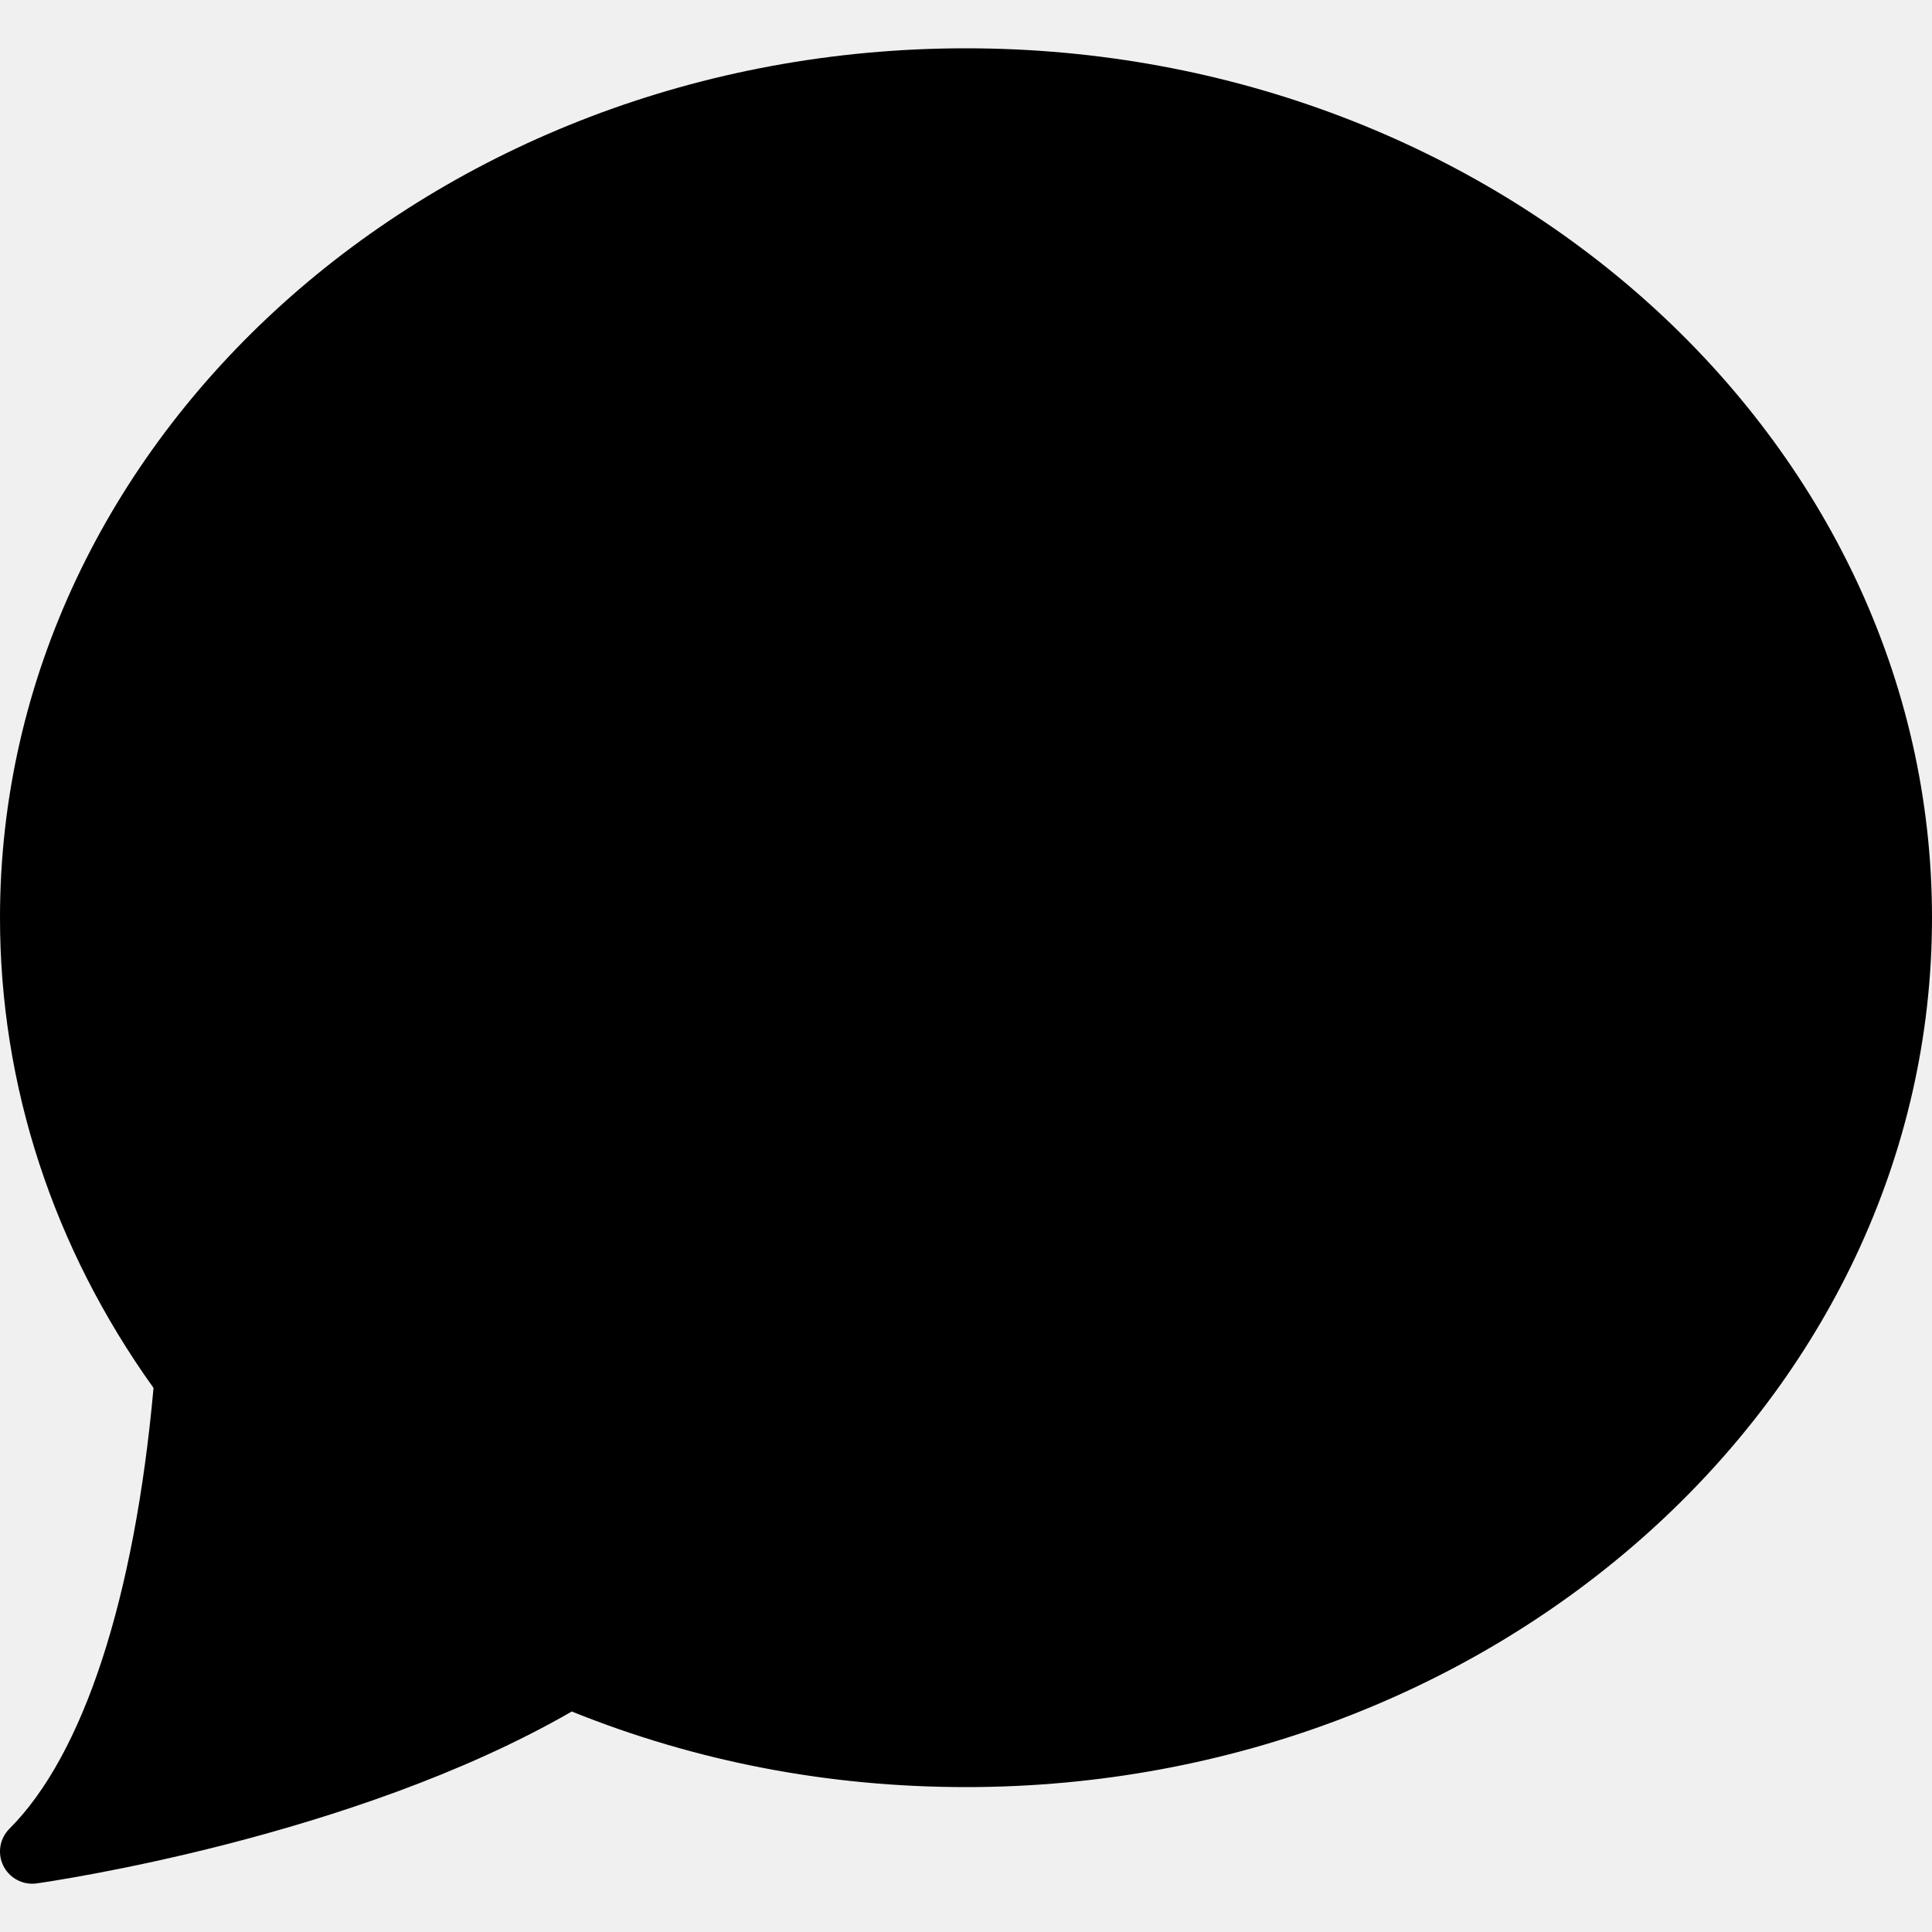
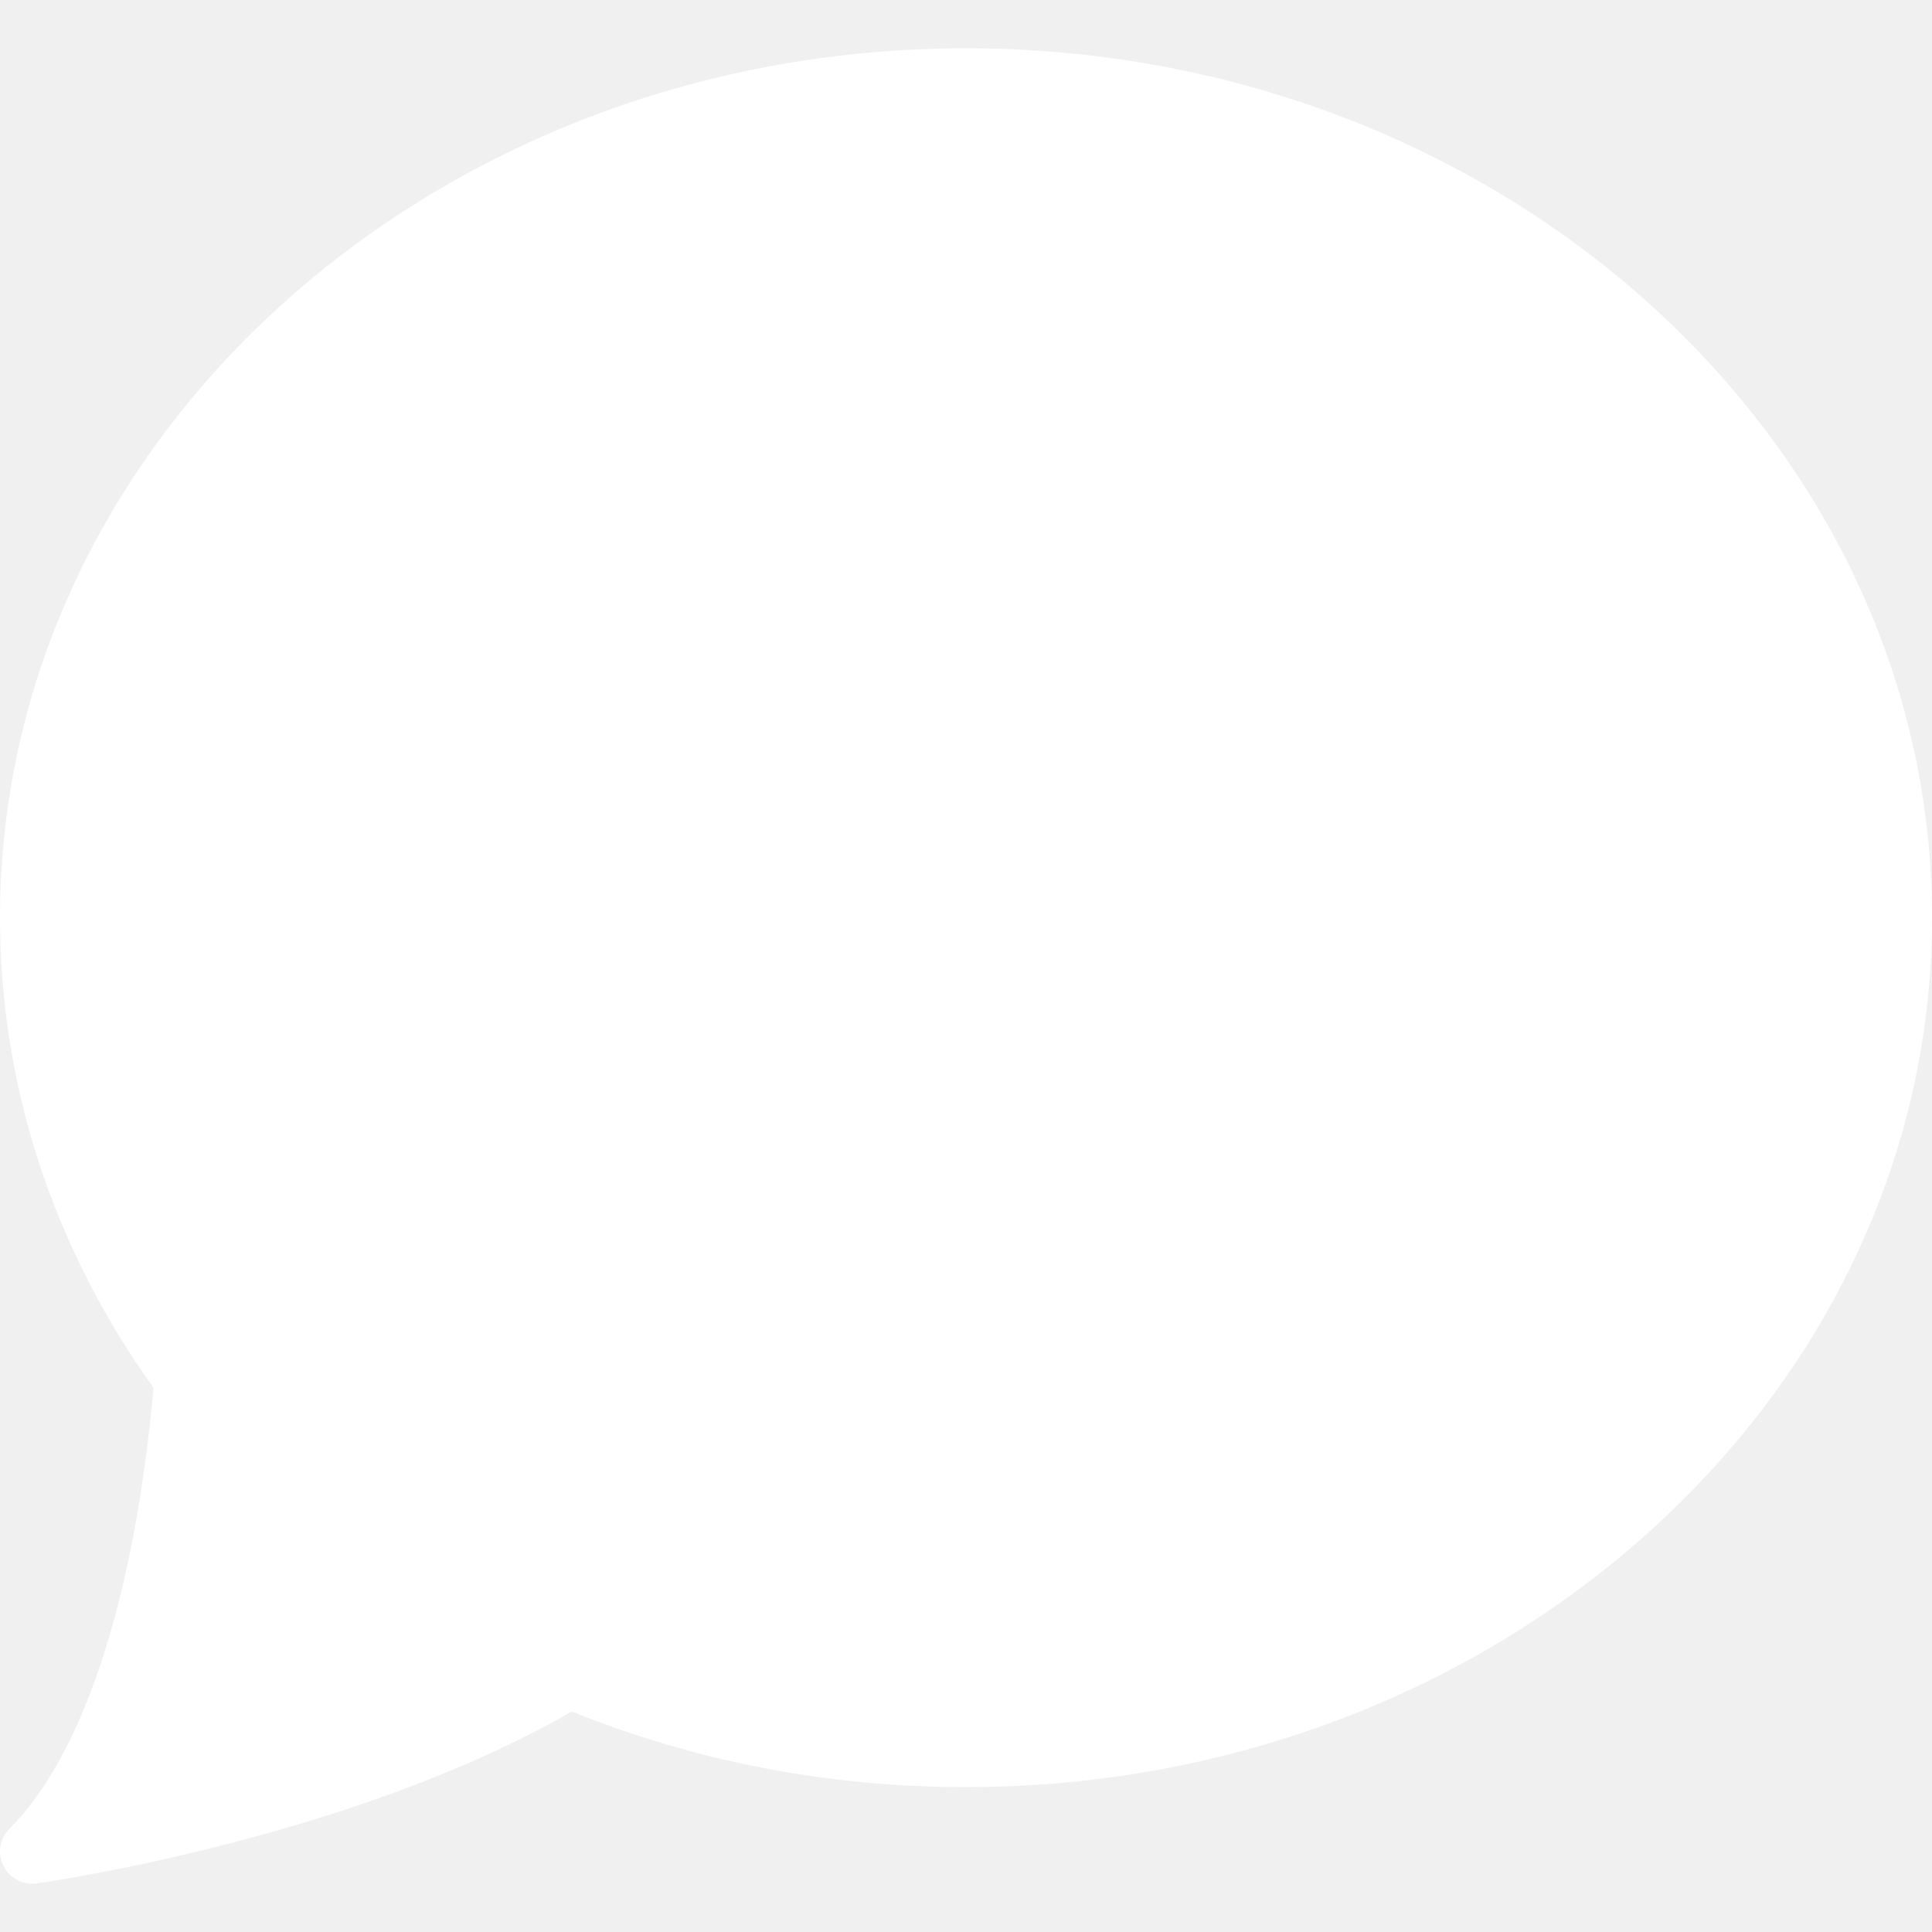
- <svg xmlns="http://www.w3.org/2000/svg" fill="#000000" height="800px" width="800px" version="1.1" id="Capa_1" viewBox="0 0 60 60" xml:space="preserve">
-   <path d="M30,1.5c-16.542,0-30,12.112-30,27c0,5.205,1.647,10.246,4.768,14.604c-0.591,6.537-2.175,11.39-4.475,13.689  c-0.304,0.304-0.38,0.769-0.188,1.153C0.276,58.289,0.625,58.5,1,58.5c0.046,0,0.093-0.003,0.14-0.01  c0.405-0.057,9.813-1.412,16.617-5.338C21.622,54.711,25.738,55.5,30,55.5c16.542,0,30-12.112,30-27S46.542,1.5,30,1.5z" />
+ <svg xmlns="http://www.w3.org/2000/svg" fill="#ffffff" height="800px" width="800px" version="1.1" id="Capa_1" viewBox="0 0 60 60" xml:space="preserve">
+   <path d="M30,1.5c-16.542,0-30,12.112-30,27c0,5.205,1.647,10.246,4.768,14.604c-0.591,6.537-2.175,11.39-4.475,13.689   c-0.304,0.304-0.38,0.769-0.188,1.153C0.276,58.289,0.625,58.5,1,58.5c0.046,0,0.093-0.003,0.14-0.01   c0.405-0.057,9.813-1.412,16.617-5.338C21.622,54.711,25.738,55.5,30,55.5c16.542,0,30-12.112,30-27S46.542,1.5,30,1.5z" />
</svg>
